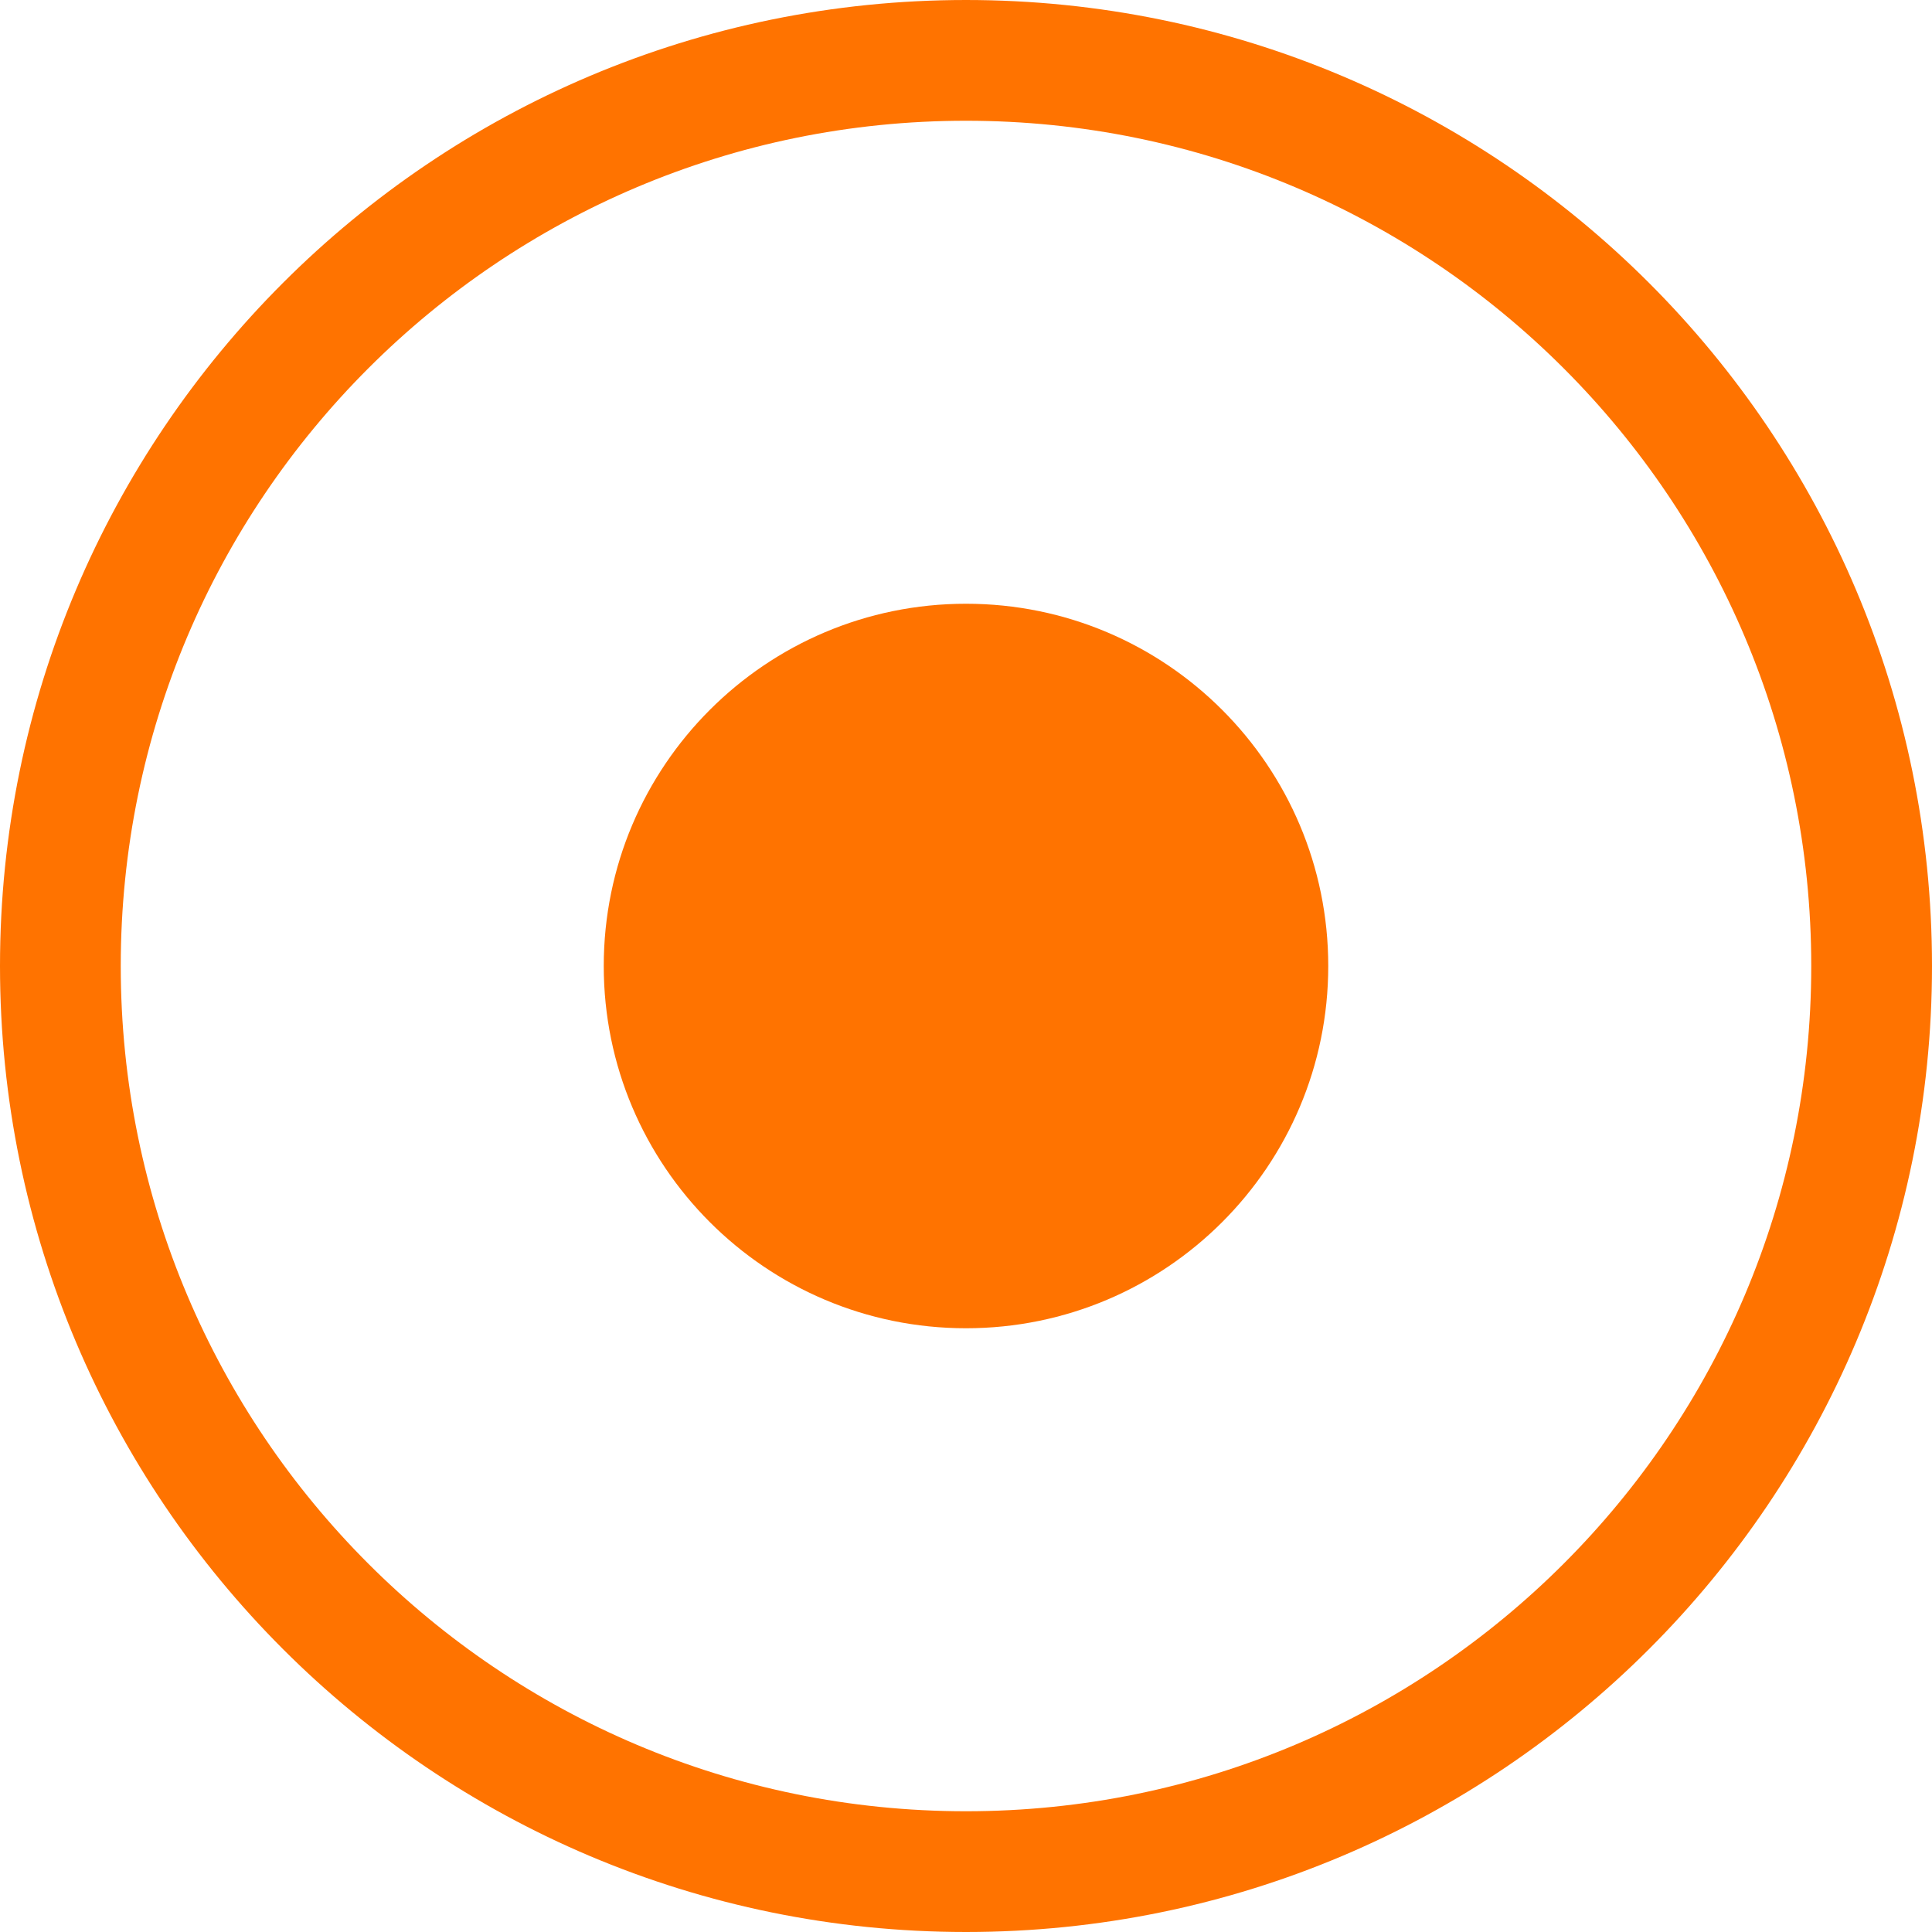
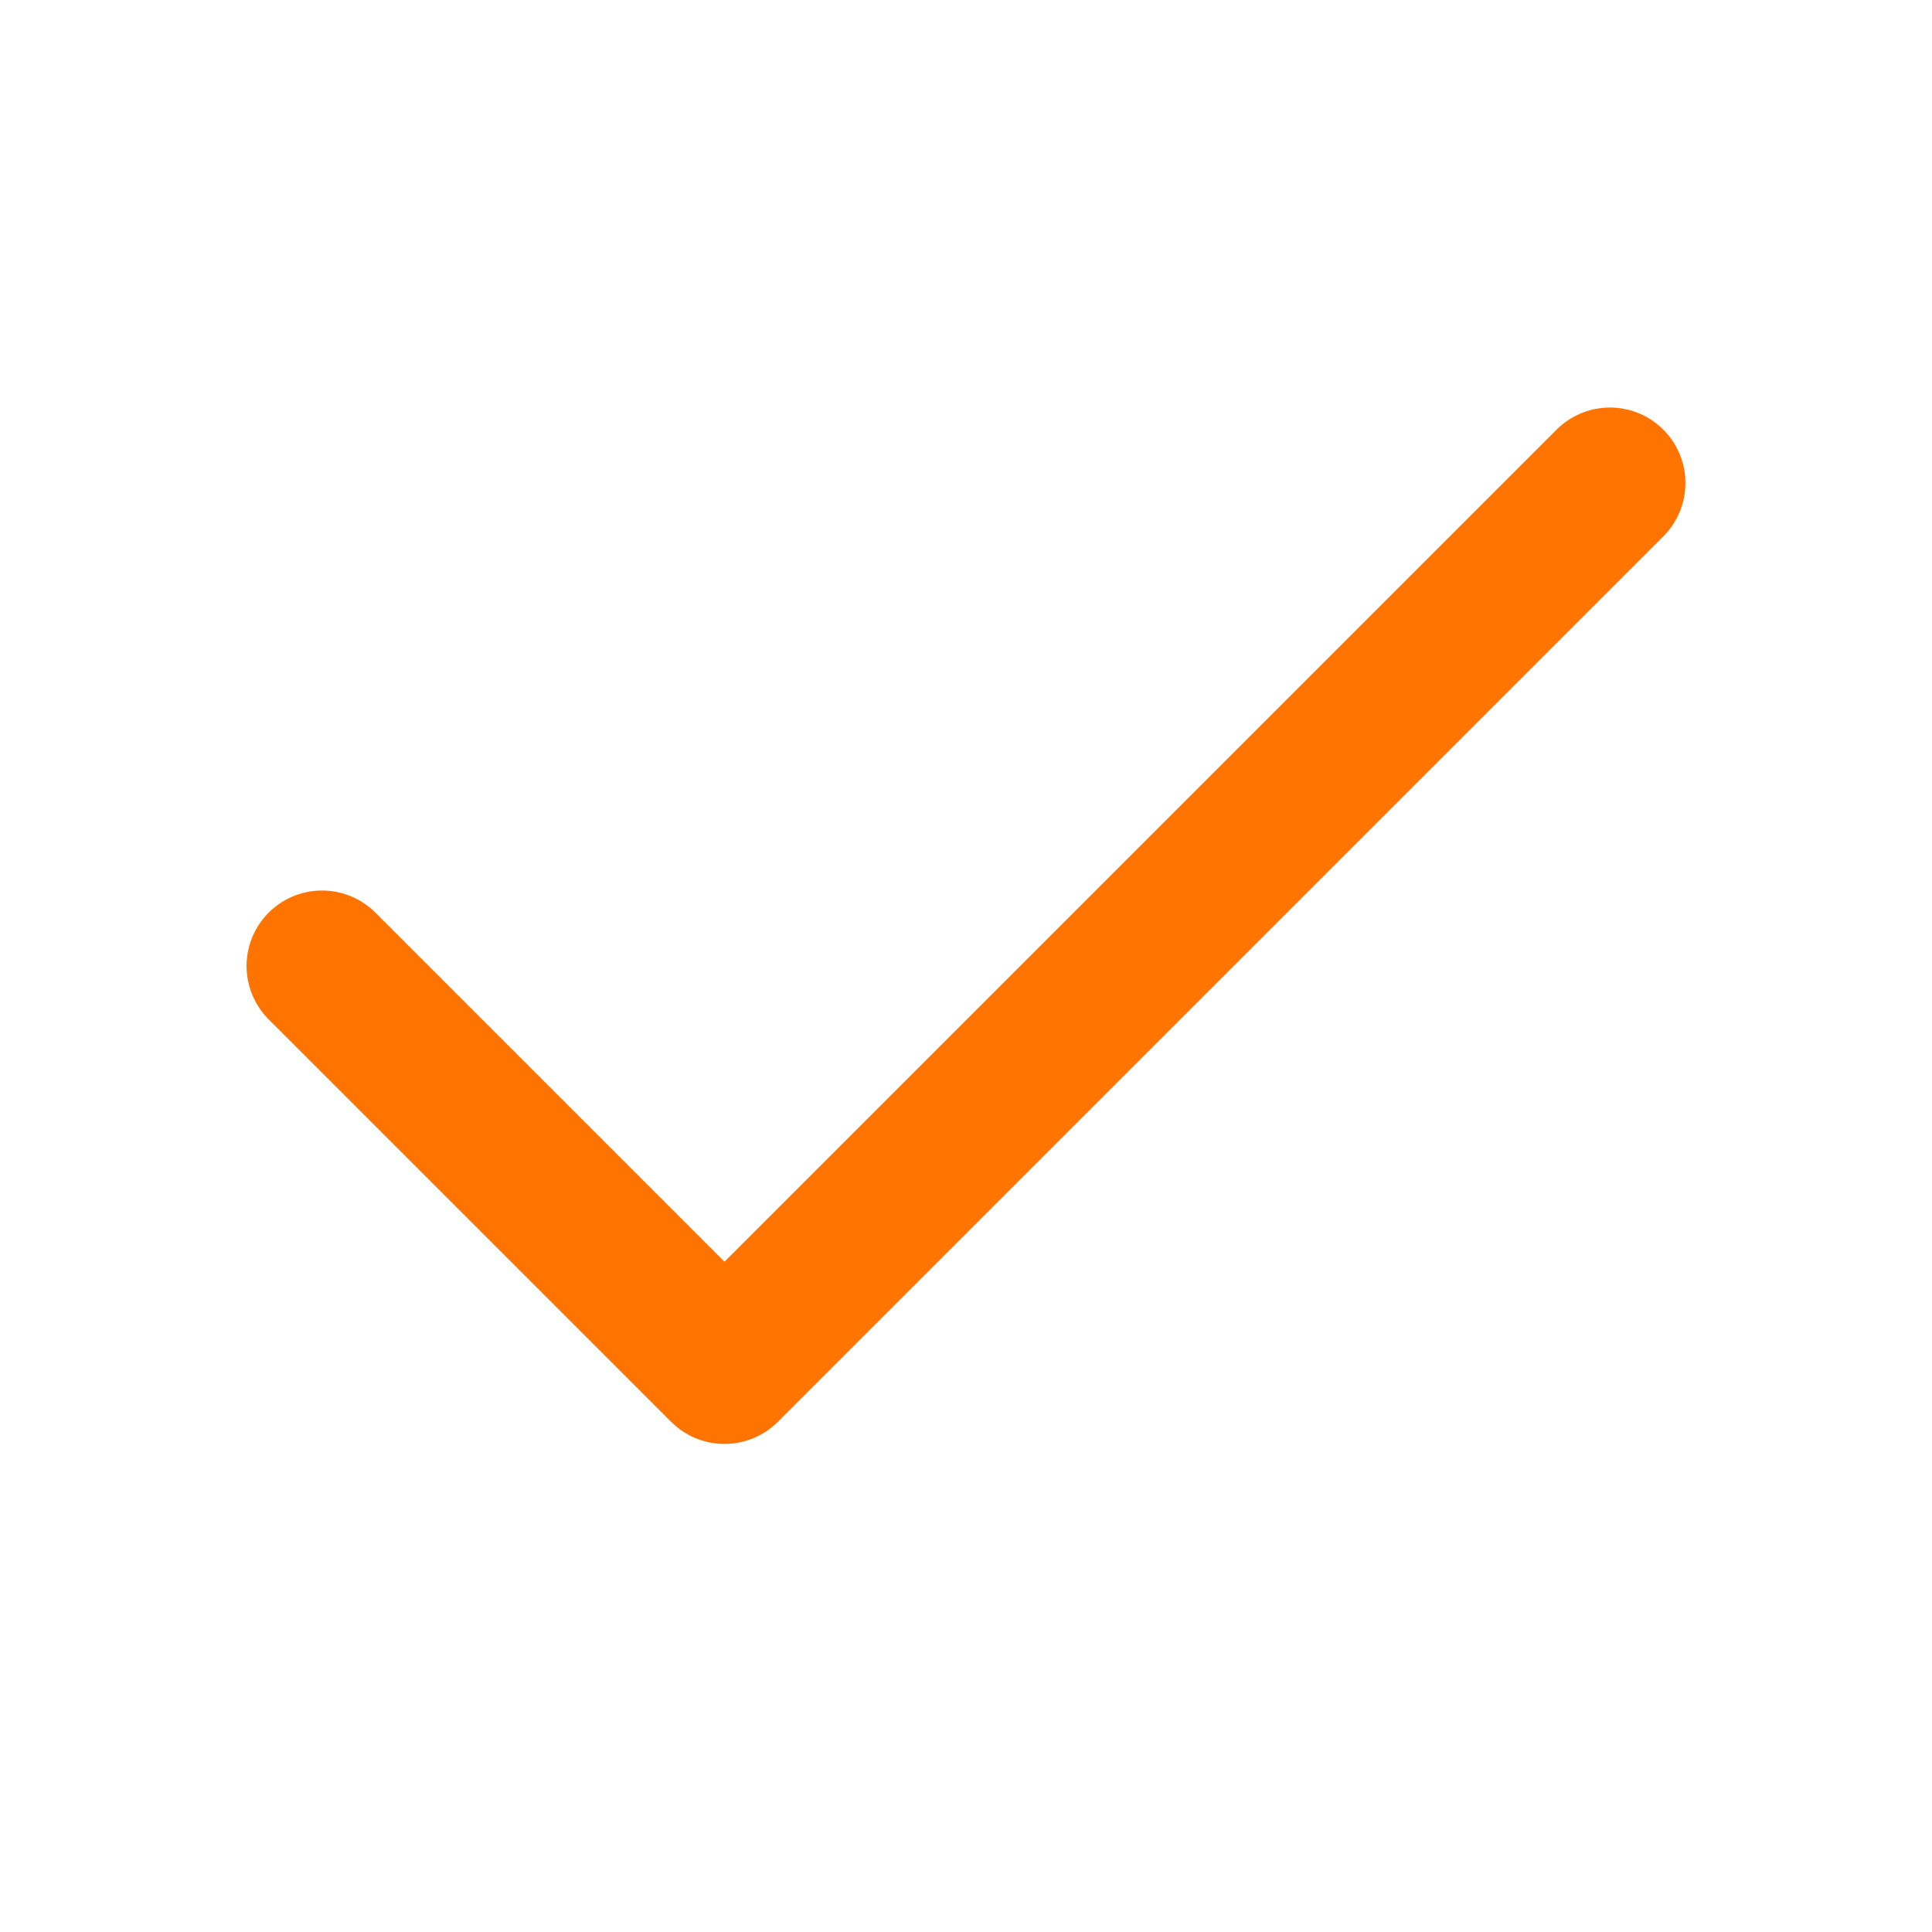
<svg xmlns="http://www.w3.org/2000/svg" preserveAspectRatio="none" overflow="visible" style="display: block;" width="16" height="16" viewBox="0 0 16 16" fill="none">
-   <g id="Checkbox">
-     <rect x="0.5" y="0.5" width="15" height="15" rx="7.5" stroke="#FF7300" />
-     <circle id="Check" cx="8" cy="8" r="3" fill="#FF7300" />
+   <g id="Frame">
+     <path id="Vector" d="M13.333 4L6 11.333L2.667 8" stroke-width="1.25" stroke-linecap="round" stroke-linejoin="round" stroke="#FF7300" />
  </g>
</svg>
